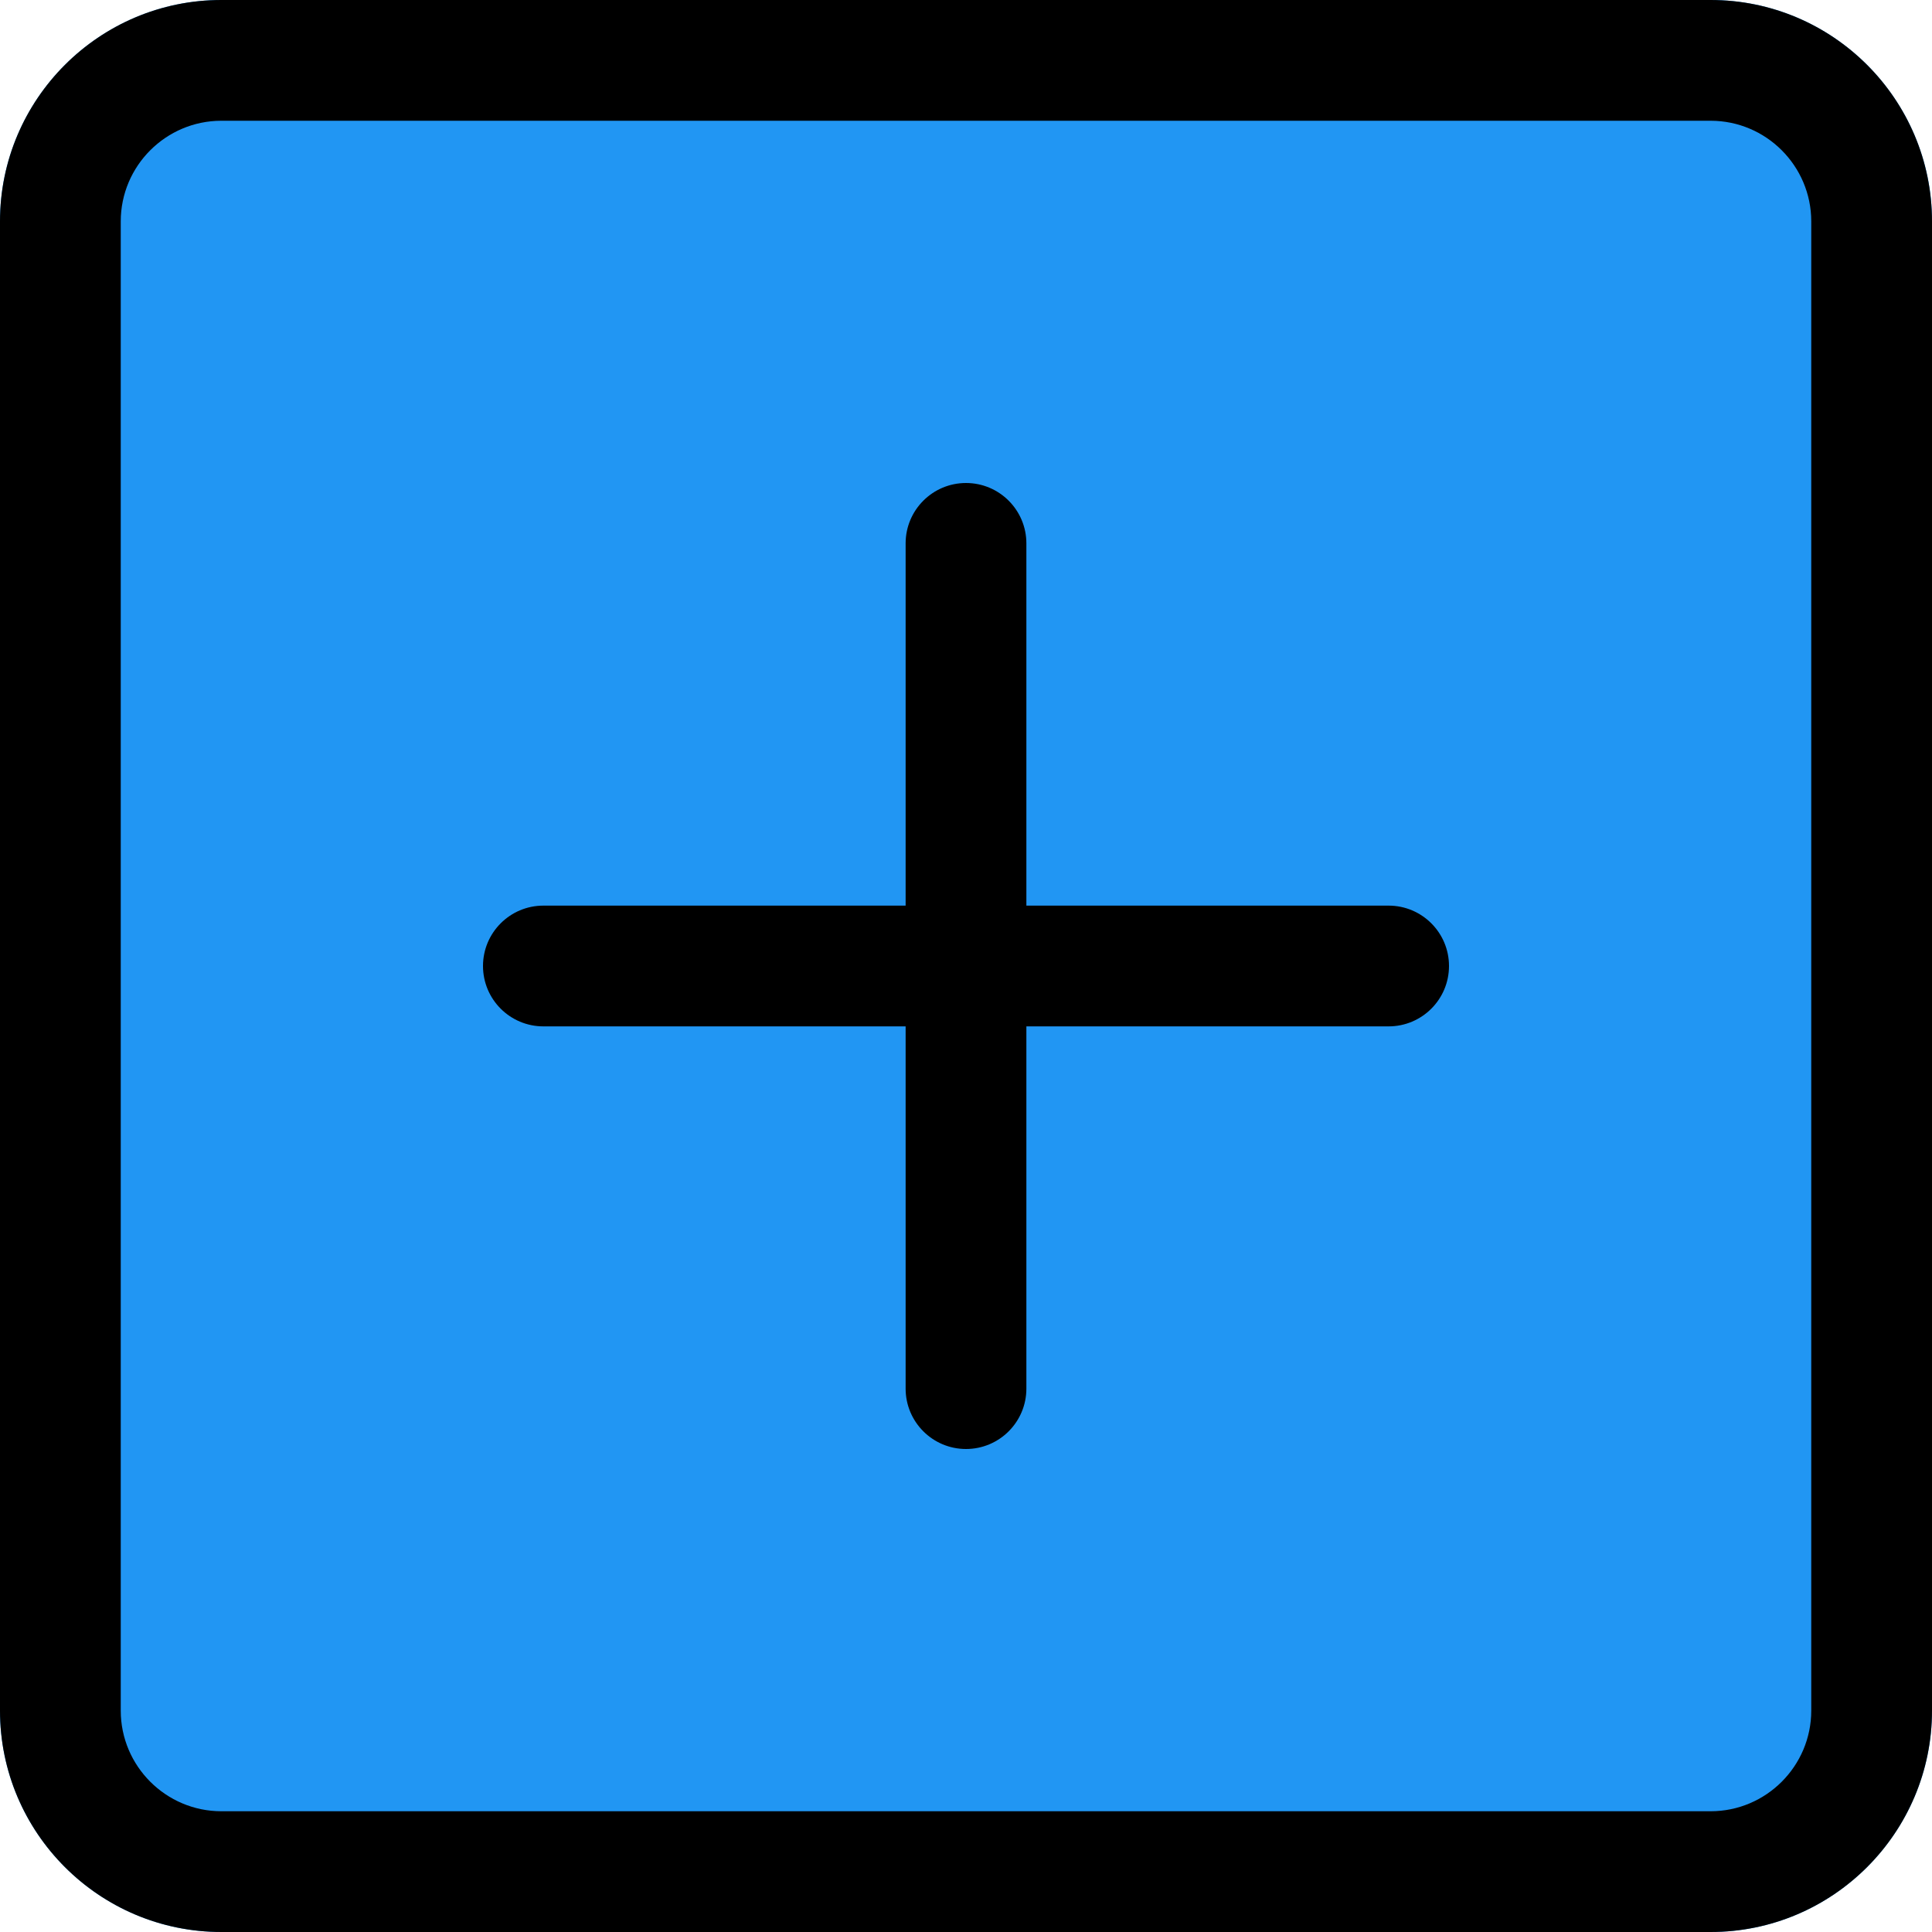
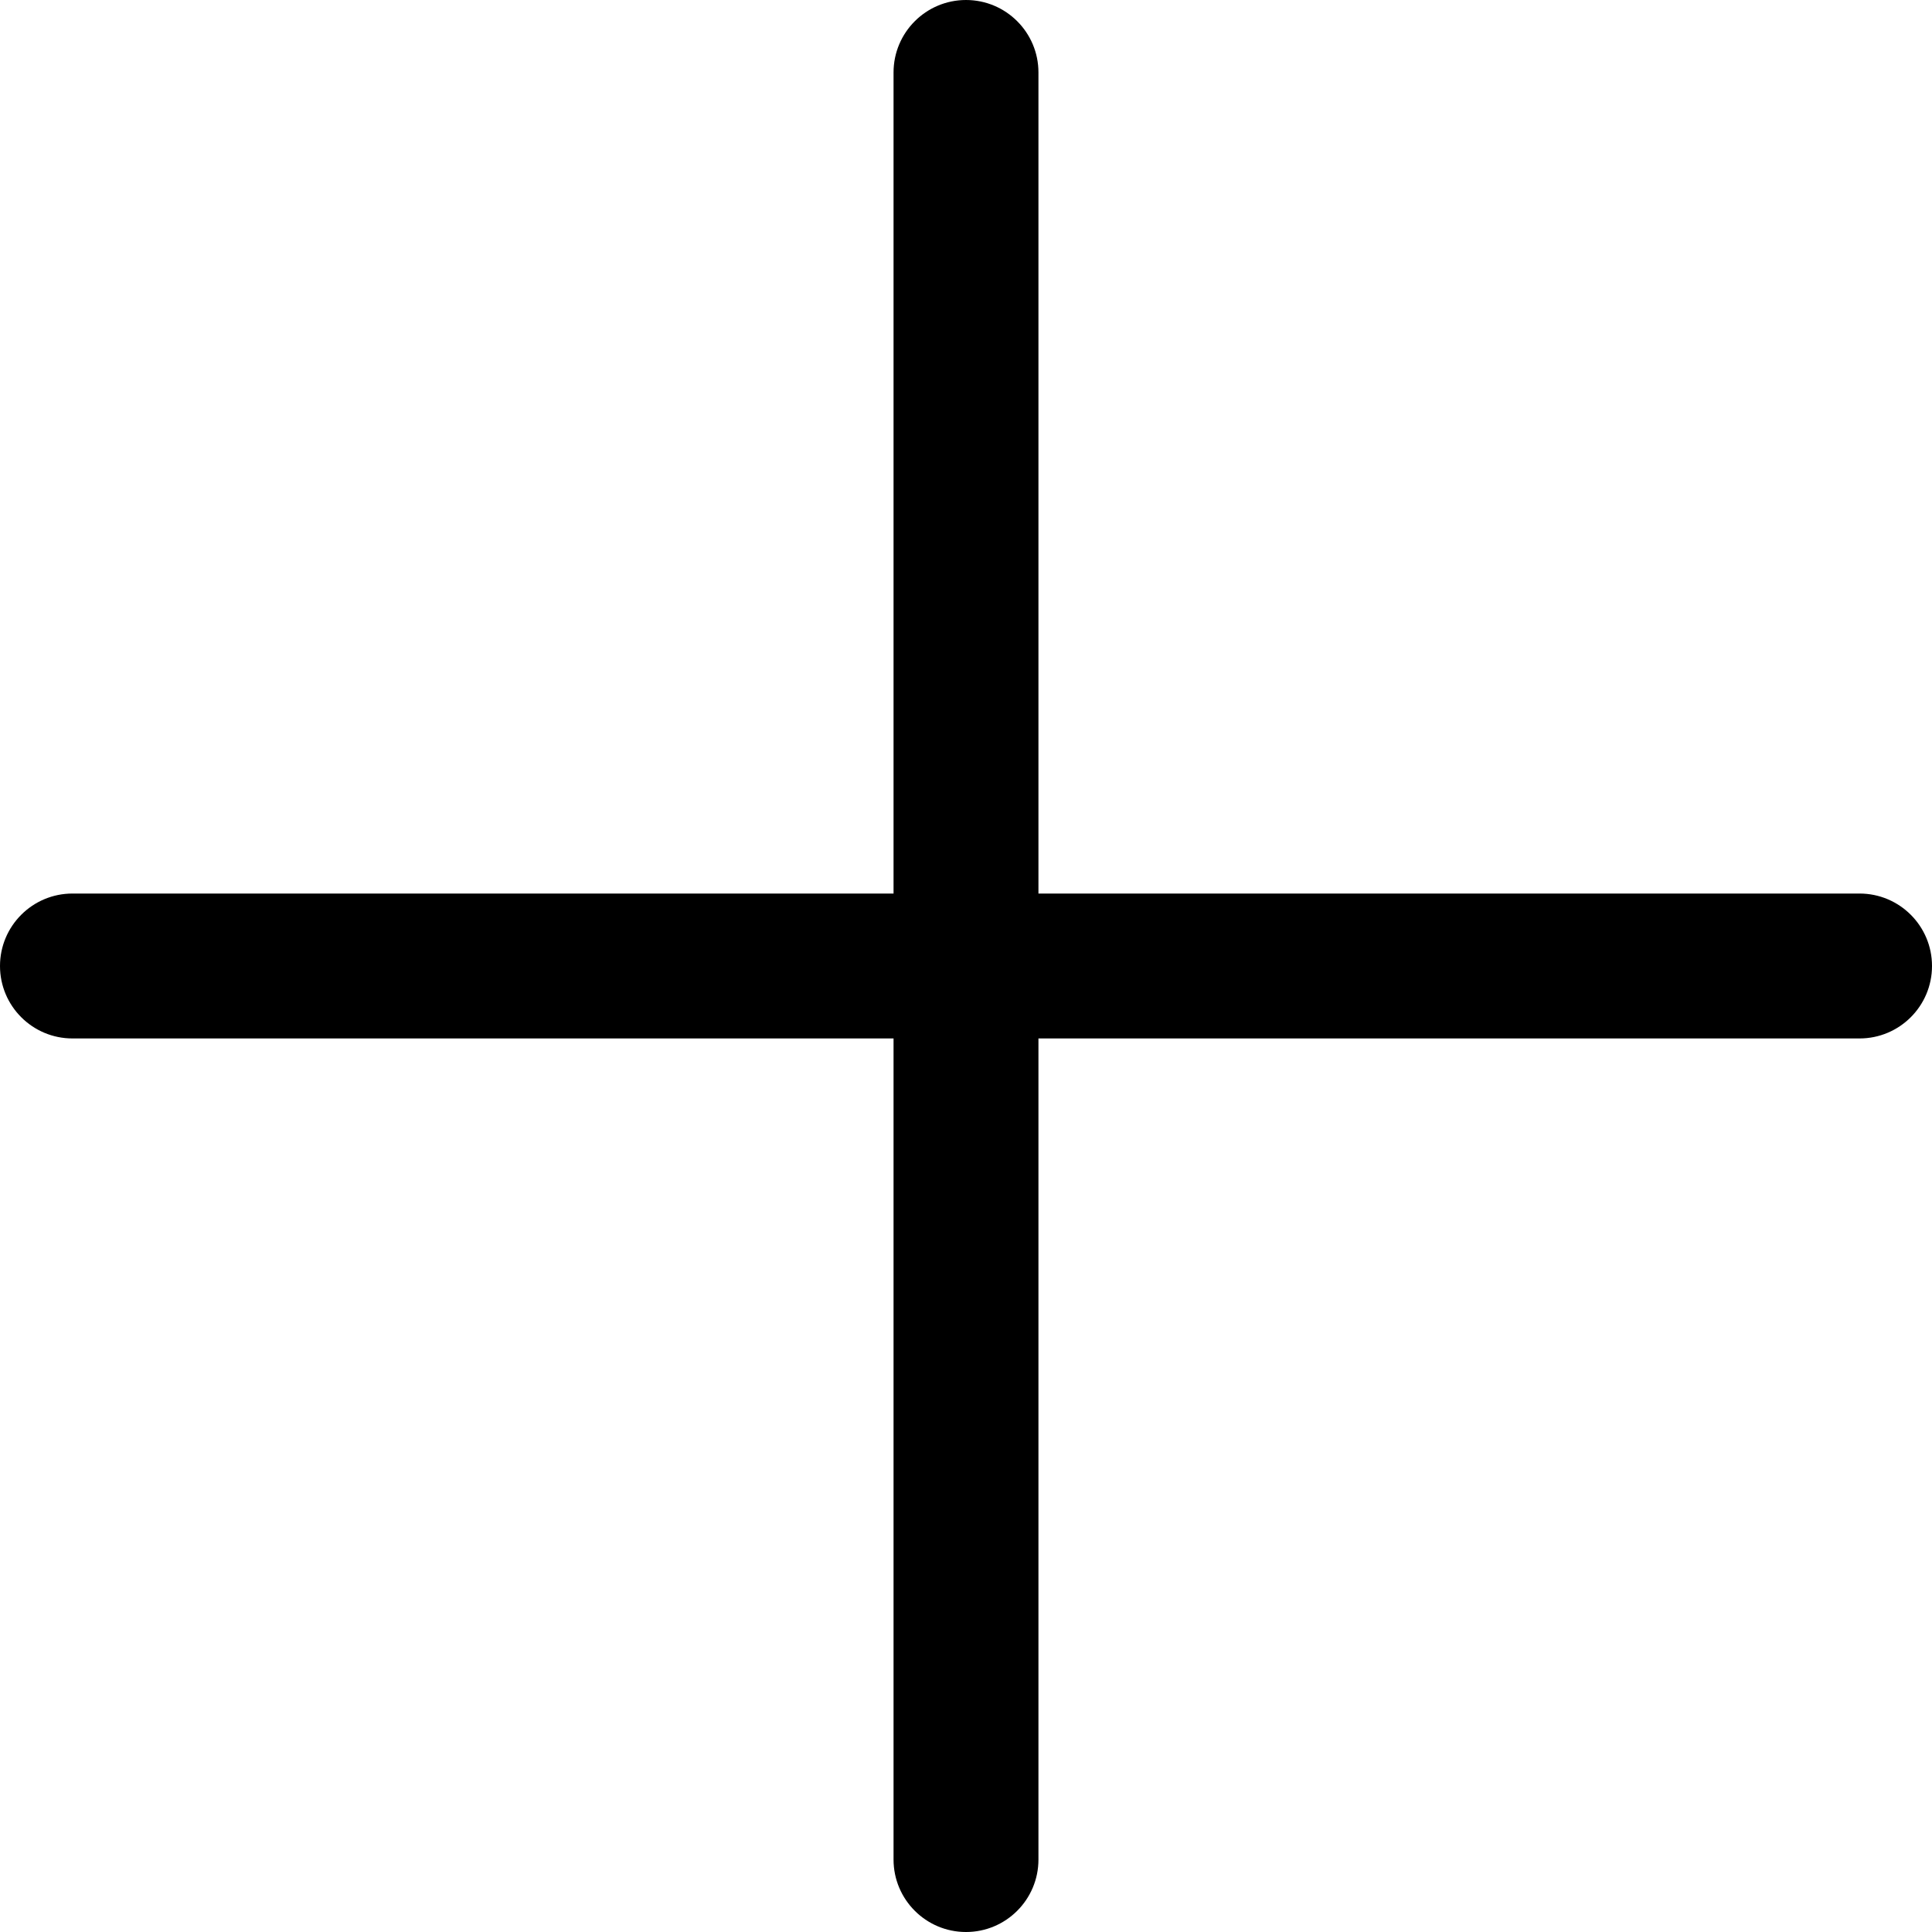
- <svg xmlns="http://www.w3.org/2000/svg" height="512pt" viewBox="0 0 512 512" width="512pt">
-   <path d="m453.332 0h-394.664c-32.363 0-58.668 26.305-58.668 58.668v394.664c0 32.363 26.305 58.668 58.668 58.668h394.664c32.363 0 58.668-26.305 58.668-58.668v-394.664c0-32.363-26.305-58.668-58.668-58.668zm0 0" fill="#2196f3" />
-   <path d="m368 272h-224c-8.832 0-16-7.168-16-16s7.168-16 16-16h224c8.832 0 16 7.168 16 16s-7.168 16-16 16zm0 0" />
-   <path d="m256 384c-8.832 0-16-7.168-16-16v-224c0-8.832 7.168-16 16-16s16 7.168 16 16v224c0 8.832-7.168 16-16 16zm0 0" />
-   <path d="m453.332 512h-394.664c-32.363 0-58.668-26.305-58.668-58.668v-394.664c0-32.363 26.305-58.668 58.668-58.668h394.664c32.363 0 58.668 26.305 58.668 58.668v394.664c0 32.363-26.305 58.668-58.668 58.668zm-394.664-480c-14.699 0-26.668 11.969-26.668 26.668v394.664c0 14.699 11.969 26.668 26.668 26.668h394.664c14.699 0 26.668-11.969 26.668-26.668v-394.664c0-14.699-11.969-26.668-26.668-26.668zm0 0" />
+ <svg xmlns="http://www.w3.org/2000/svg" height="426.667pt" viewBox="0 0 426.667 426.667" width="426.667pt">
+   <path d="m410.668 229.332h-394.668c-8.832 0-16-7.168-16-16s7.168-16 16-16h394.668c8.832 0 16 7.168 16 16s-7.168 16-16 16zm0 0" />
+   <path d="m213.332 426.668c-8.832 0-16-7.168-16-16v-394.668c0-8.832 7.168-16 16-16s16 7.168 16 16v394.668c0 8.832-7.168 16-16 16zm0 0" />
</svg>
